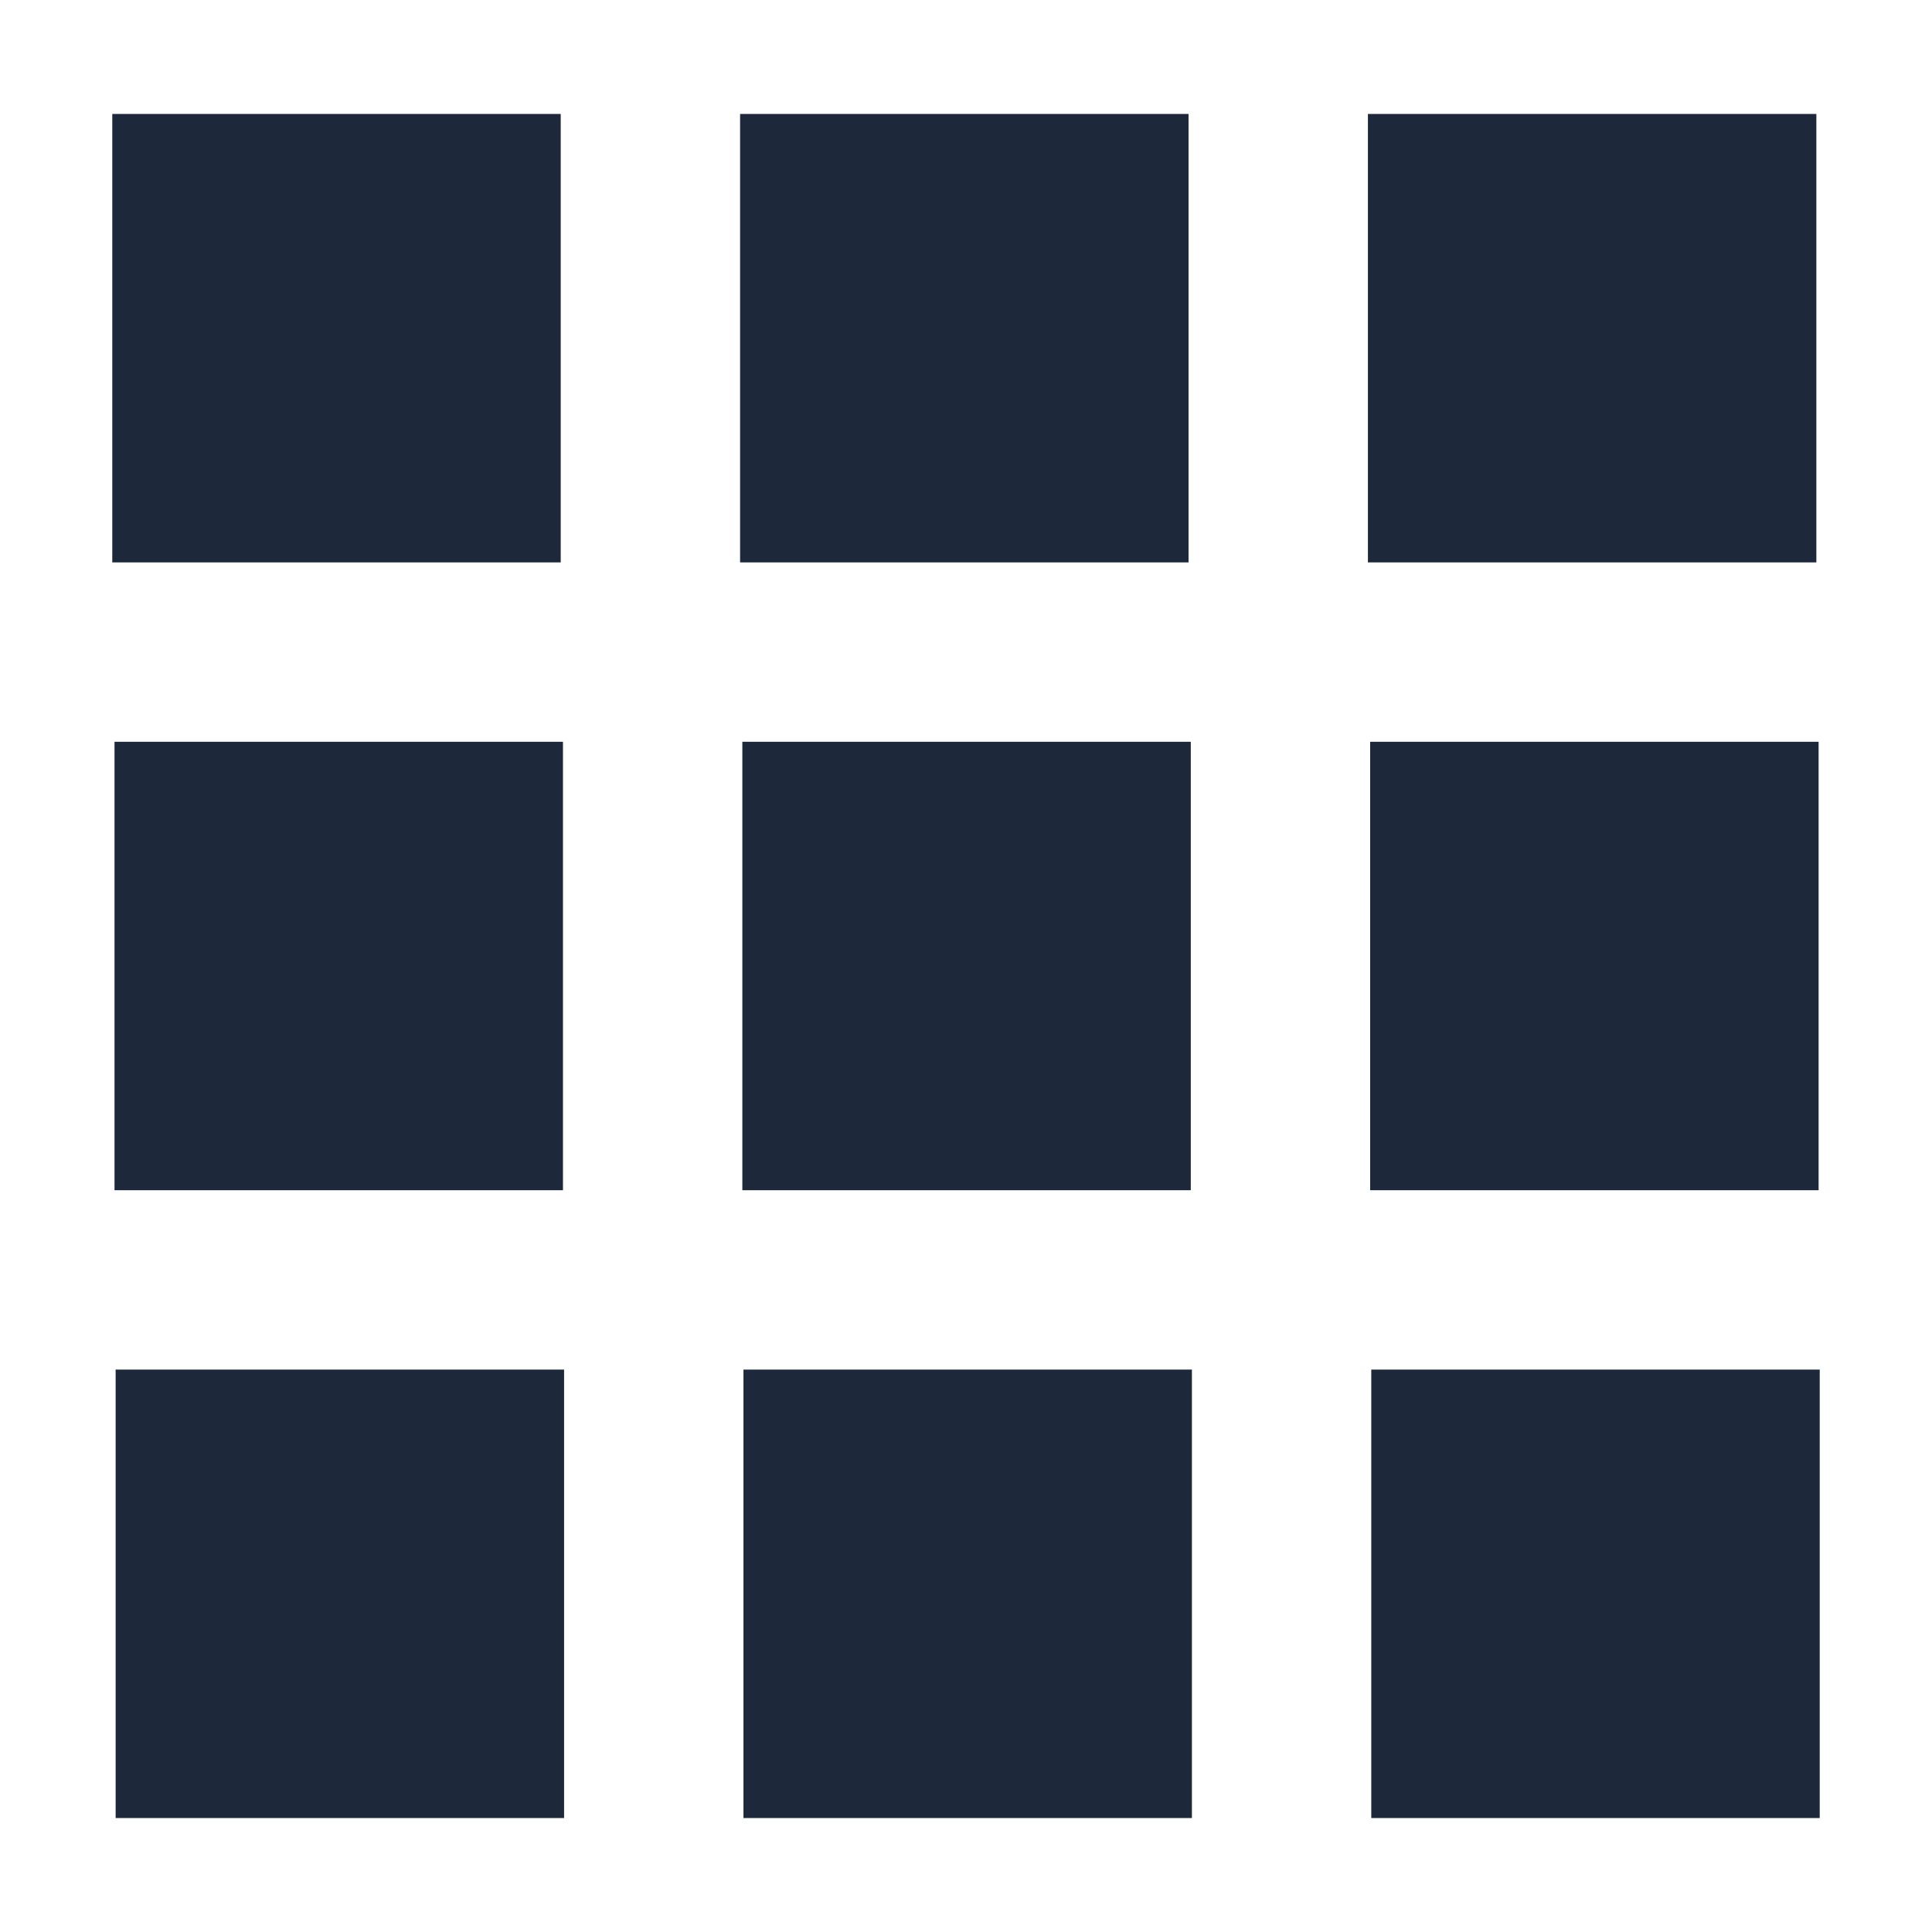
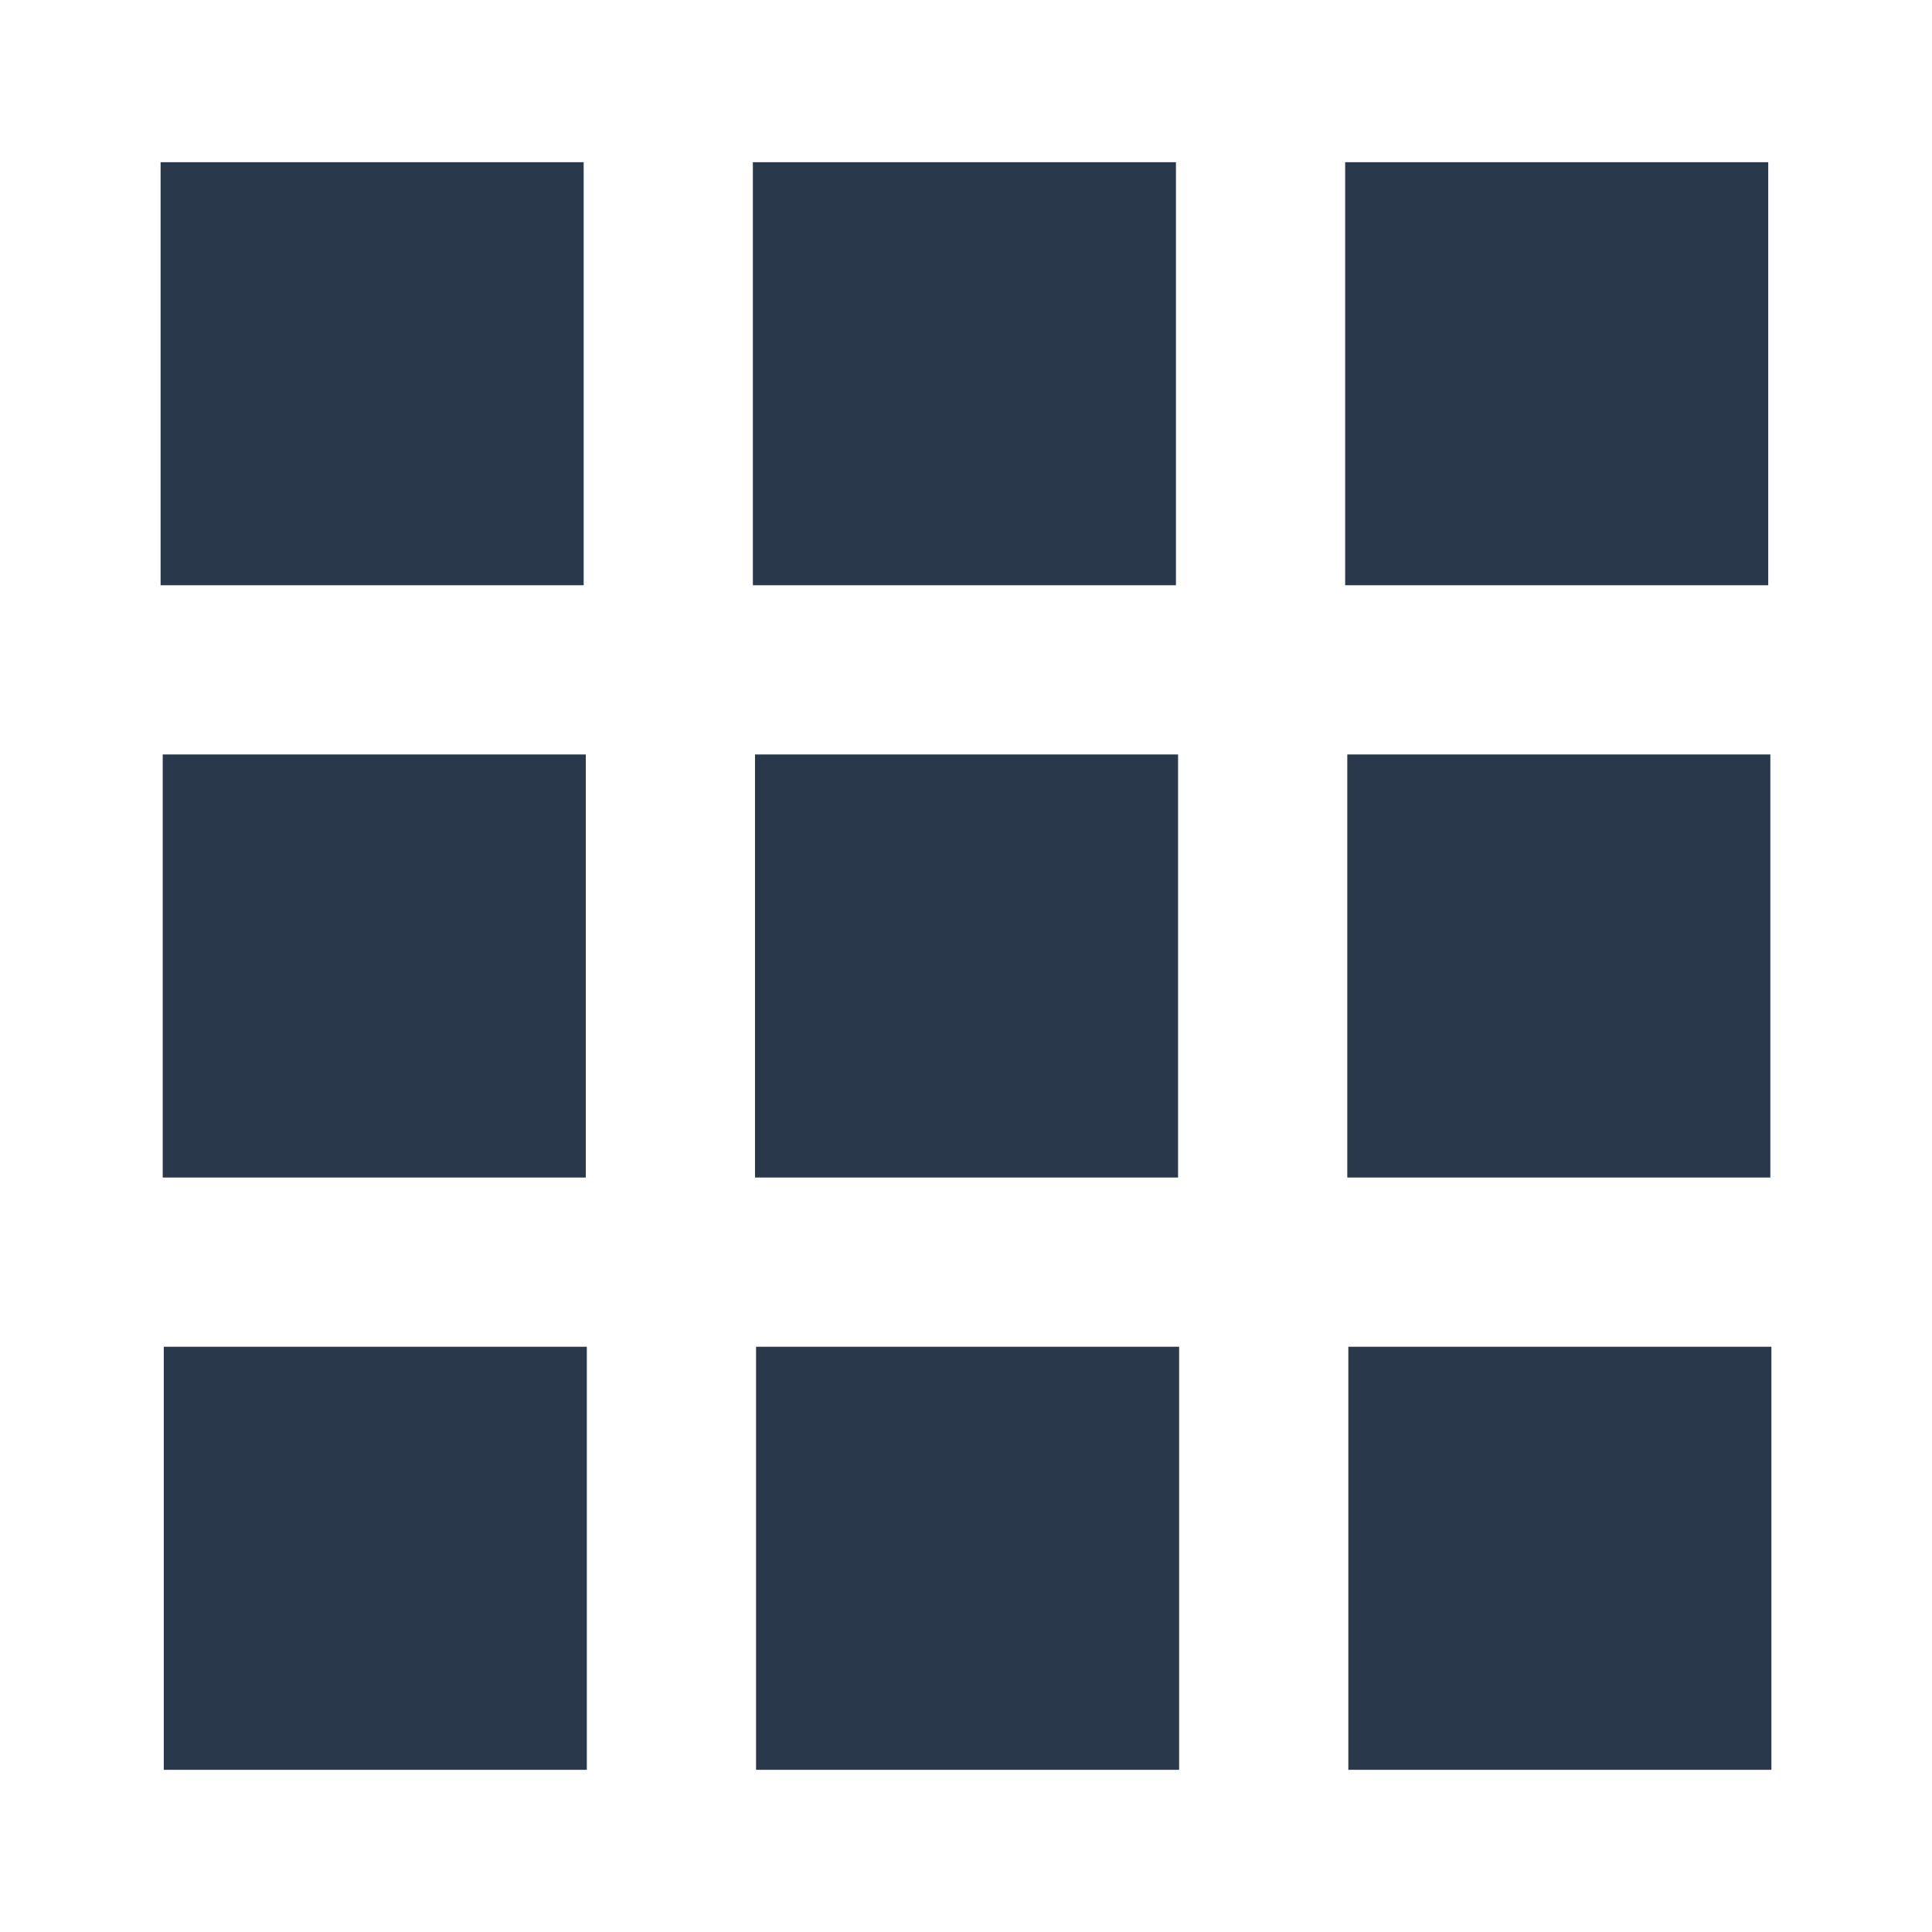
- <svg xmlns="http://www.w3.org/2000/svg" enable-background="new 0 0 480 480" height="500" viewBox="0 0 500 500" width="500" fill="#1d293b">
+ <svg xmlns="http://www.w3.org/2000/svg" enable-background="new 0 0 480 480" height="500" viewBox="-15.0 -15.0 530.0 530.0" width="500" fill="#29384A">
  <path d="m29.056 29.492h116.057v116.057h-116.057z" />
  <path d="m191.536 29.492h116.057v116.057h-116.057z" />
  <path d="m354.016 29.492h116.057v116.057h-116.057z" />
  <path d="m29.637 191.971h116.057v116.057h-116.057z" />
  <path d="m192.117 191.971h116.057v116.057h-116.057z" />
  <path d="m354.596 191.971h116.057v116.057h-116.057z" />
  <path d="m29.927 354.451h116.057v116.057h-116.057z" />
  <path d="m192.407 354.451h116.057v116.057h-116.057z" />
  <path d="m354.887 354.451h116.057v116.057h-116.057z" />
</svg>
